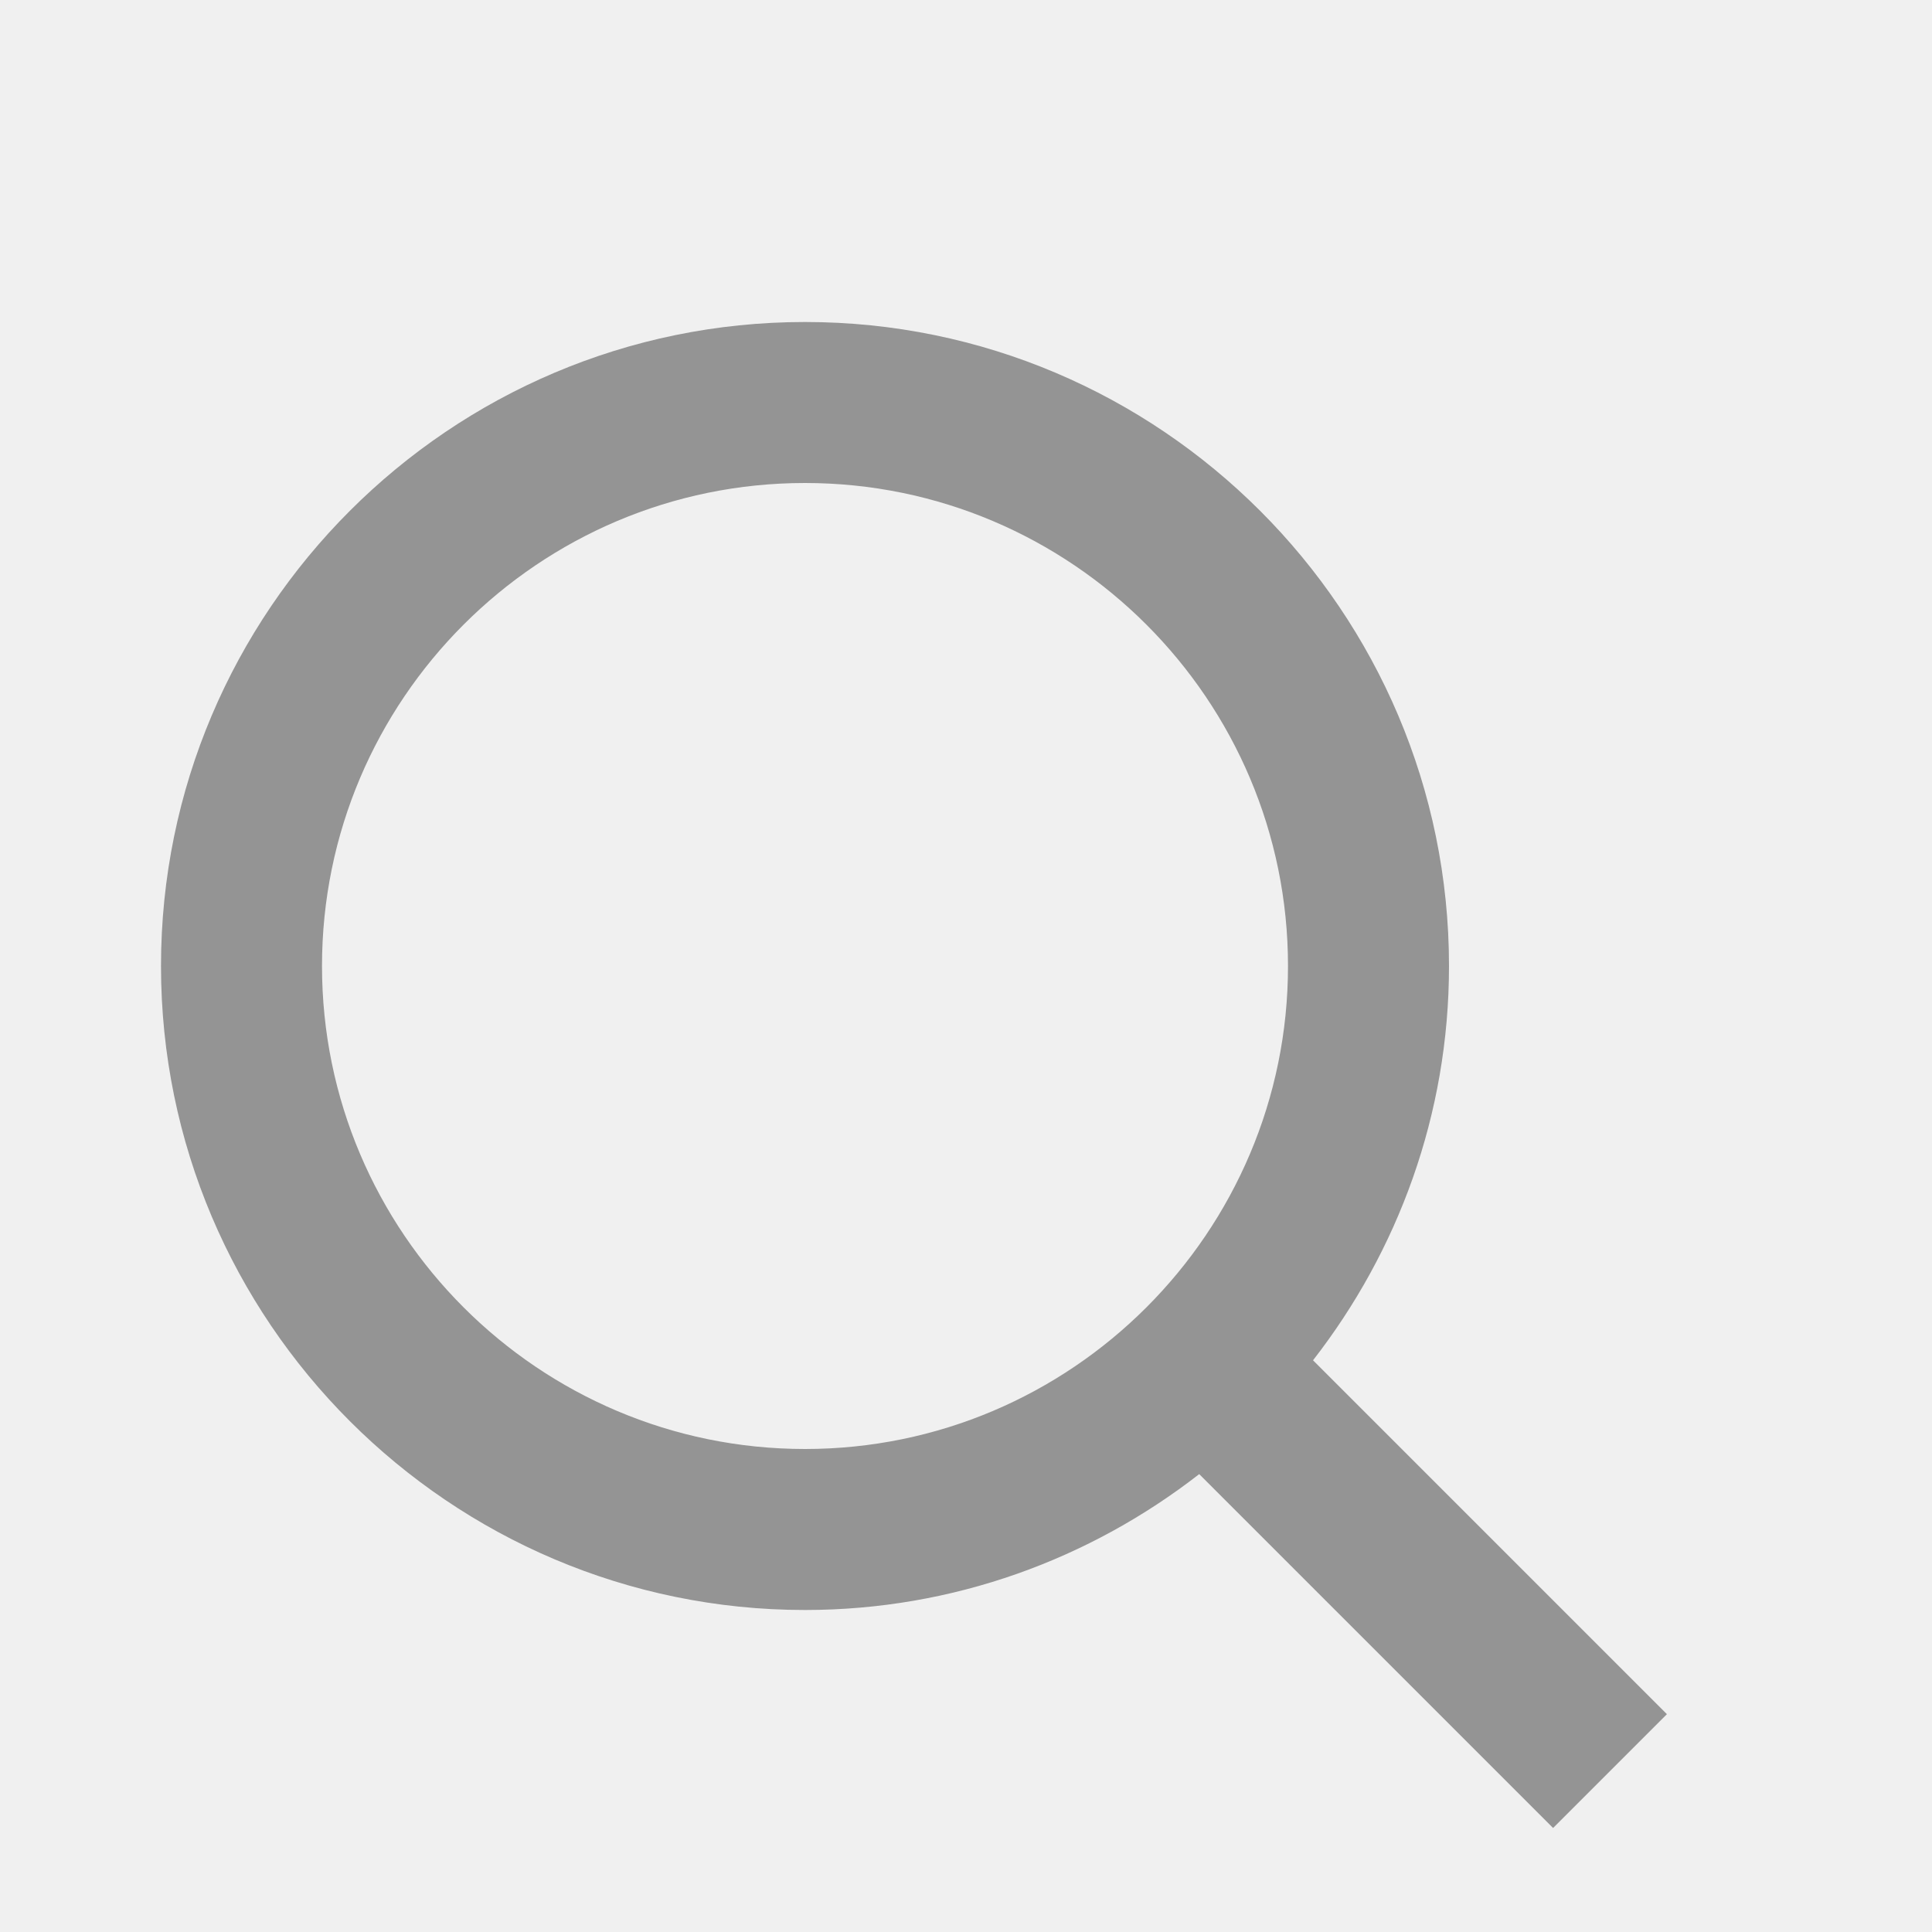
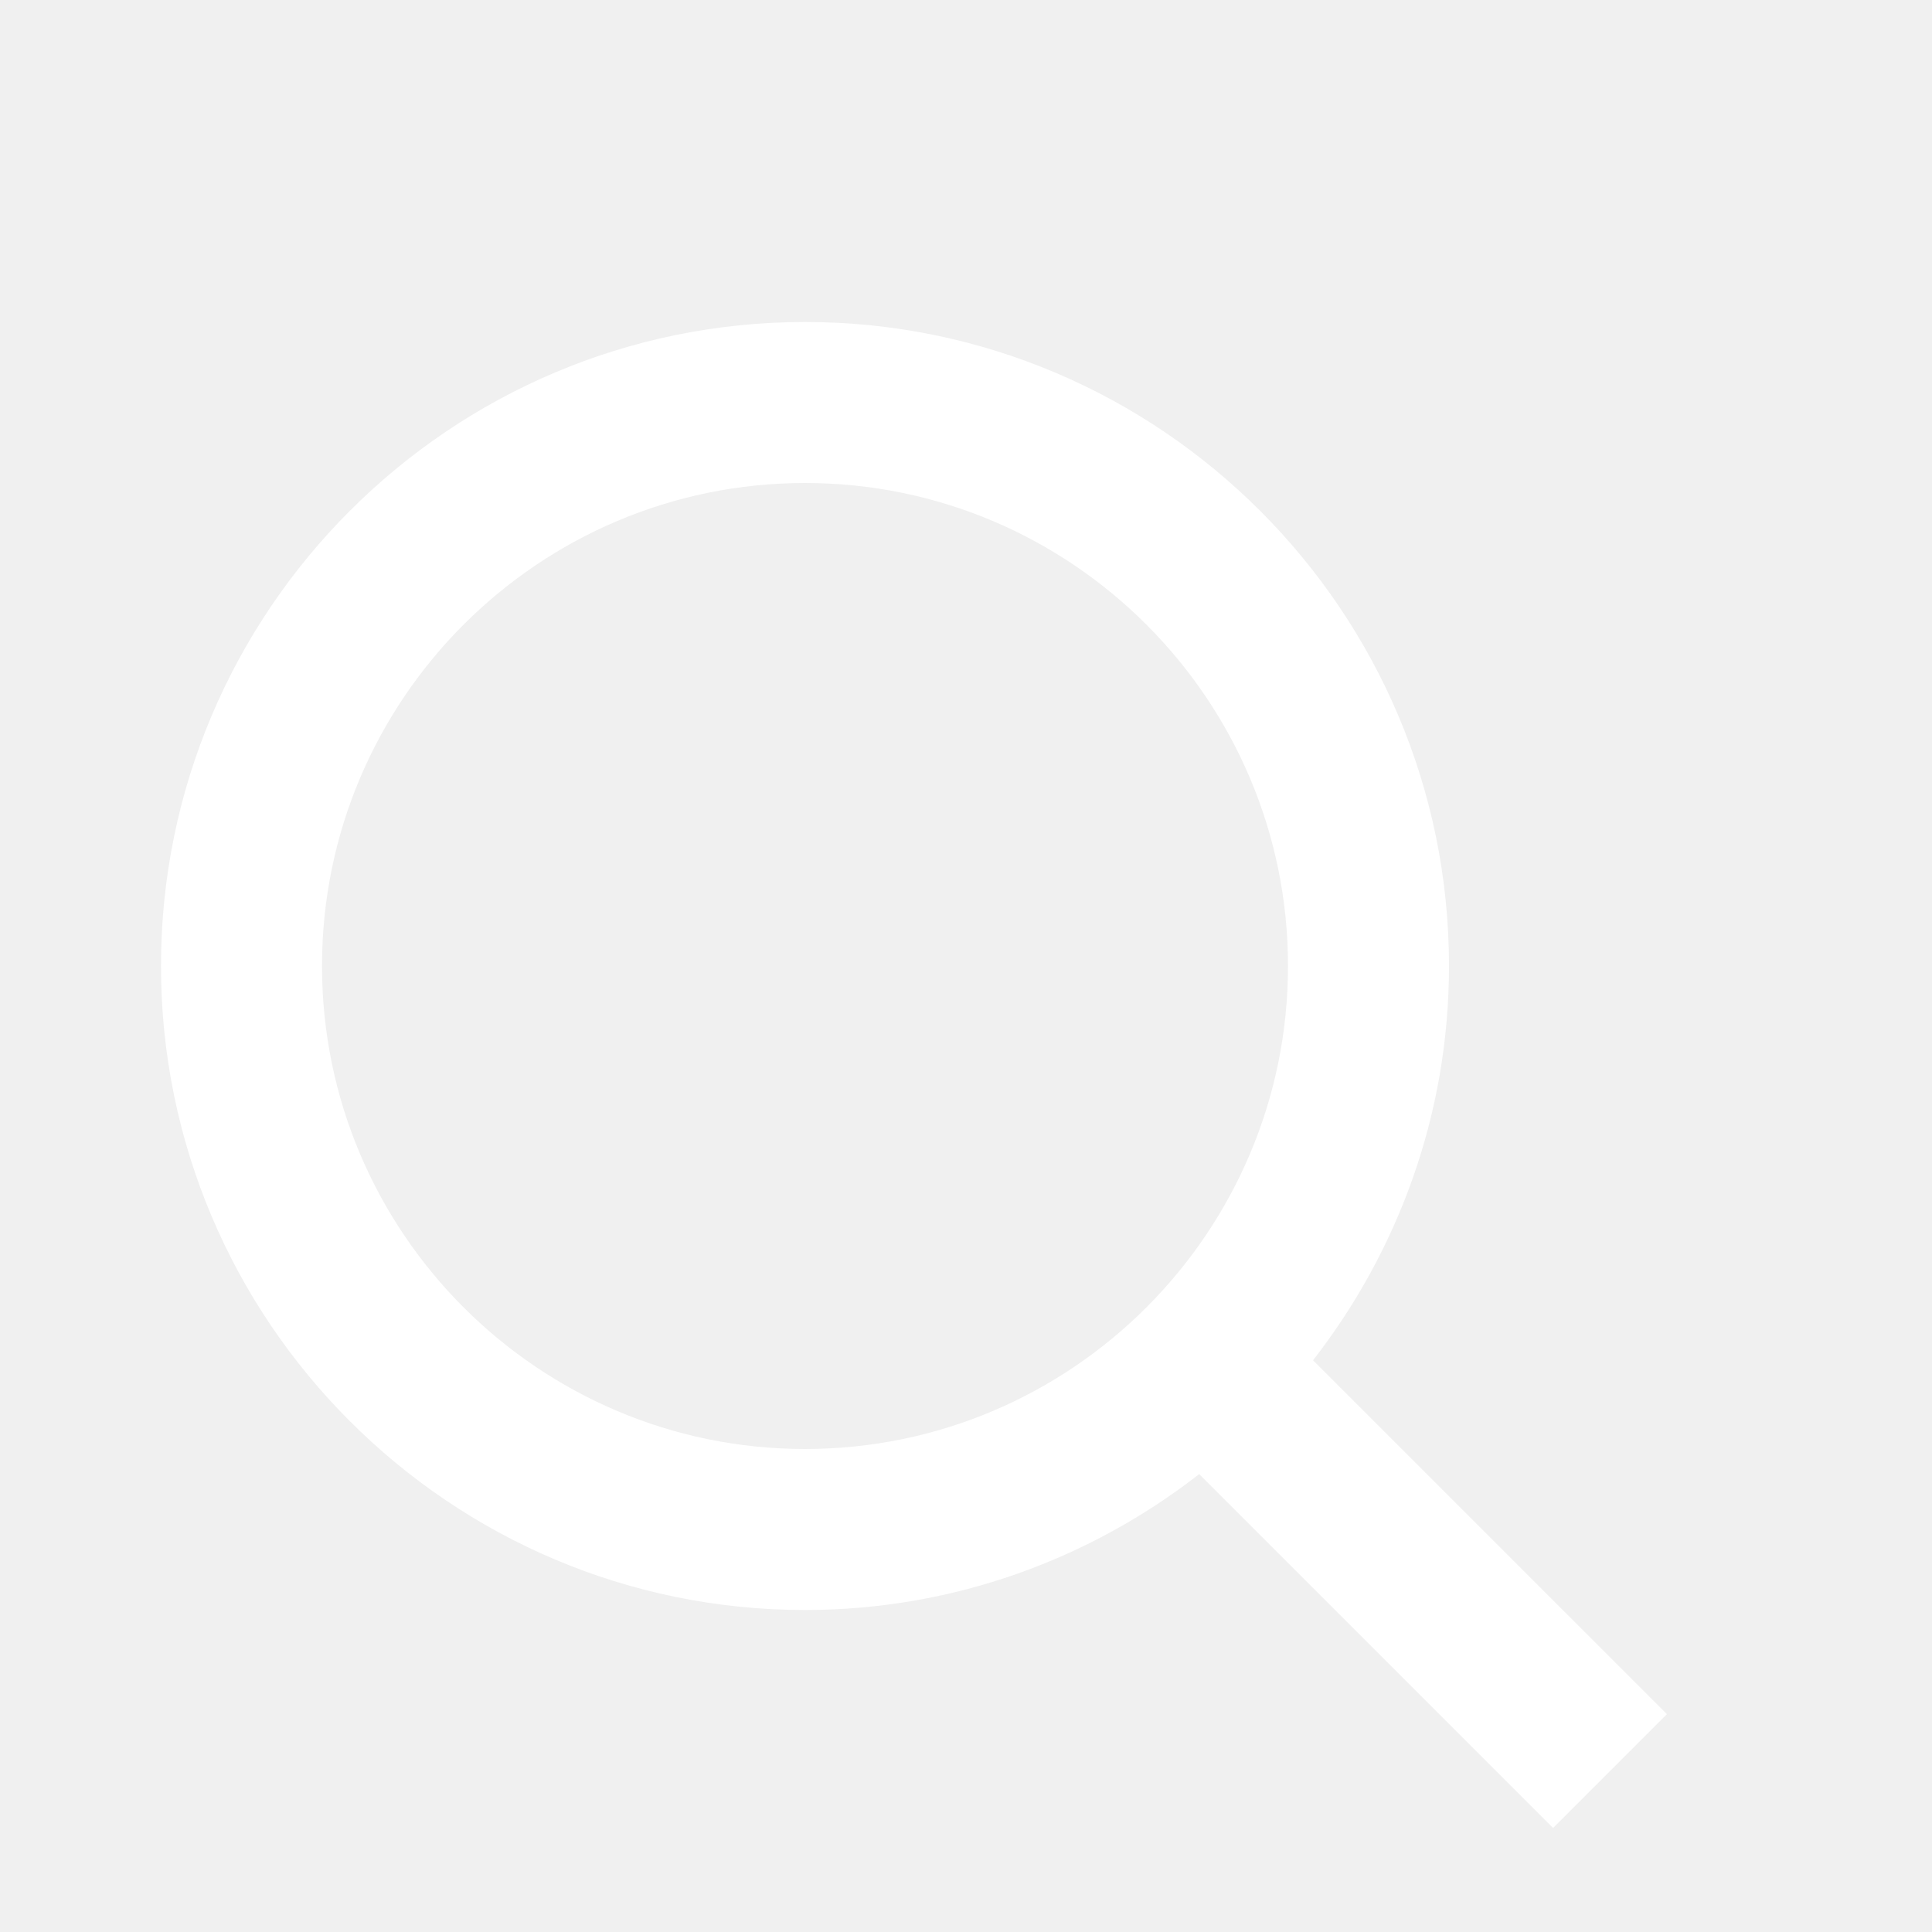
<svg xmlns="http://www.w3.org/2000/svg" width="24" height="24" viewBox="0 0 24 20" fill="none">
-   <path d="M10 18C11.846 18 13.543 17.365 14.897 16.312L19.293 20.708L20.707 19.294L16.311 14.898C17.365 13.543 18 11.846 18 10C18 5.589 14.411 2 10 2C5.589 2 2 5.589 2 10C2 14.411 5.589 18 10 18ZM10 4C13.309 4 16 6.691 16 10C16 13.309 13.309 16 10 16C6.691 16 4 13.309 4 10C4 6.691 6.691 4 10 4Z" fill="#949494" />
+   <path d="M10 18C11.846 18 13.543 17.365 14.897 16.312L19.293 20.708L20.707 19.294L16.311 14.898C17.365 13.543 18 11.846 18 10C18 5.589 14.411 2 10 2C5.589 2 2 5.589 2 10C2 14.411 5.589 18 10 18ZM10 4C13.309 4 16 6.691 16 10C16 13.309 13.309 16 10 16C6.691 16 4 13.309 4 10C4 6.691 6.691 4 10 4Z" fill="#fff" />
</svg>
